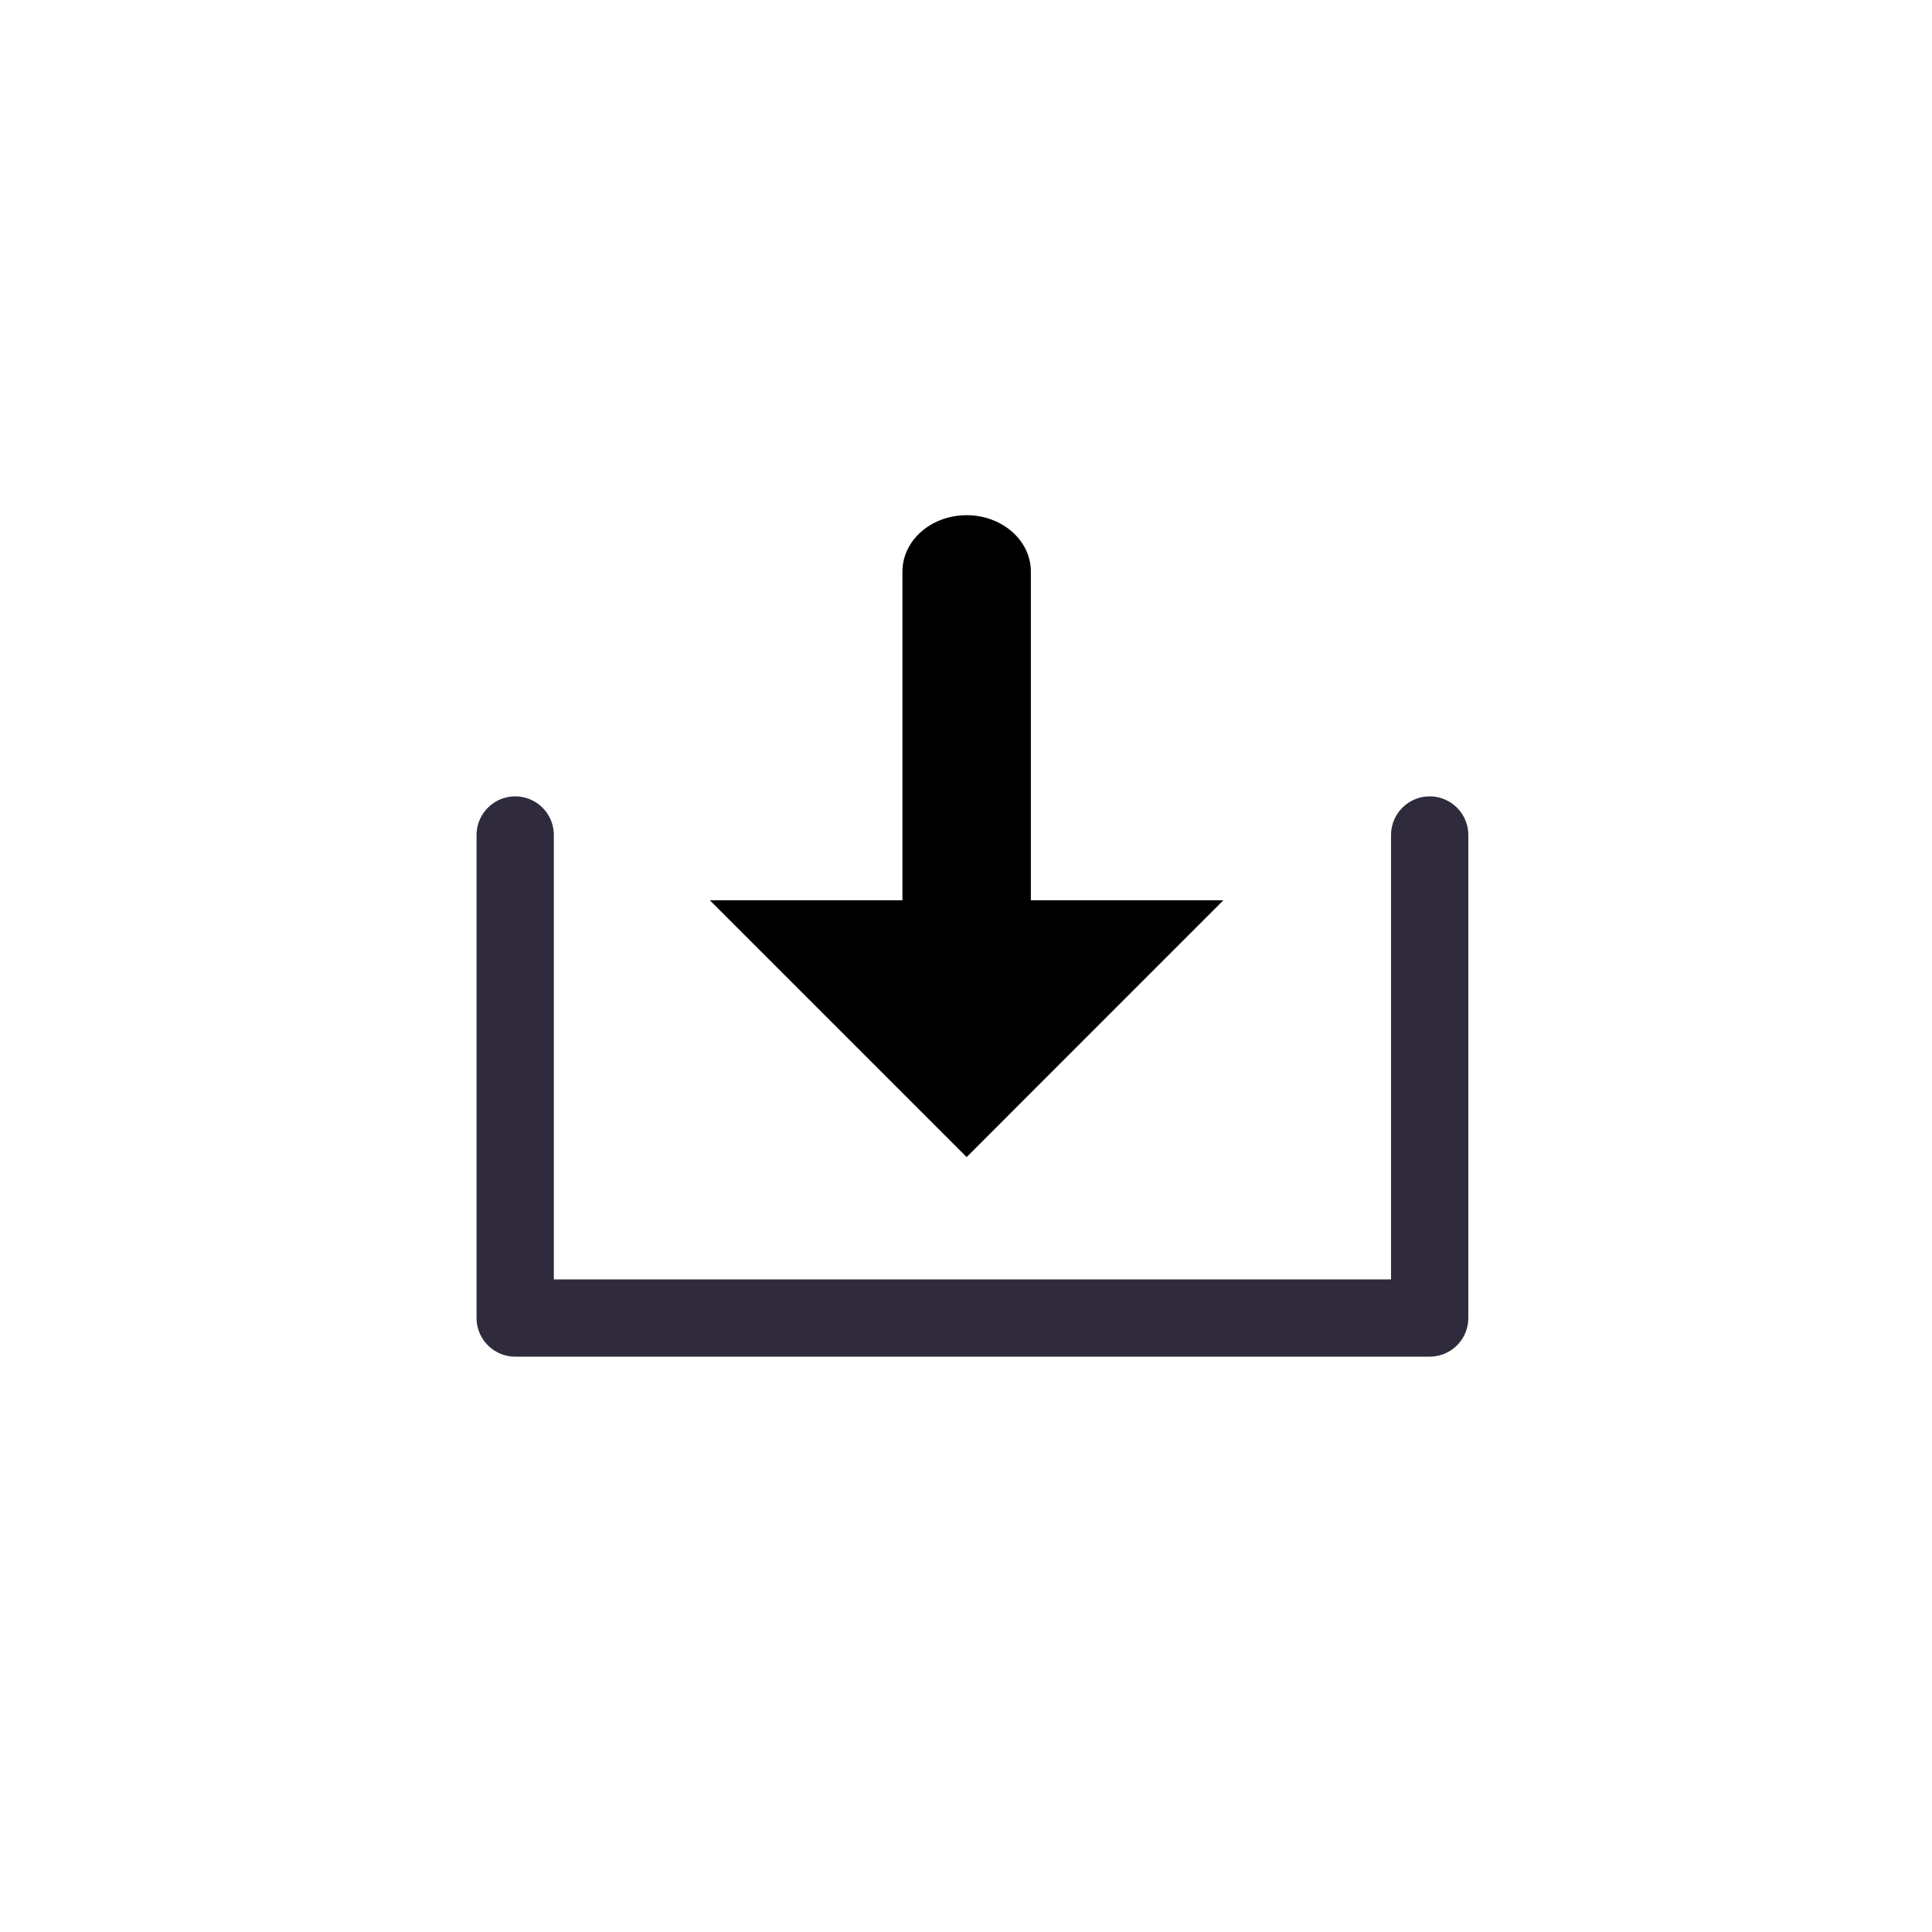
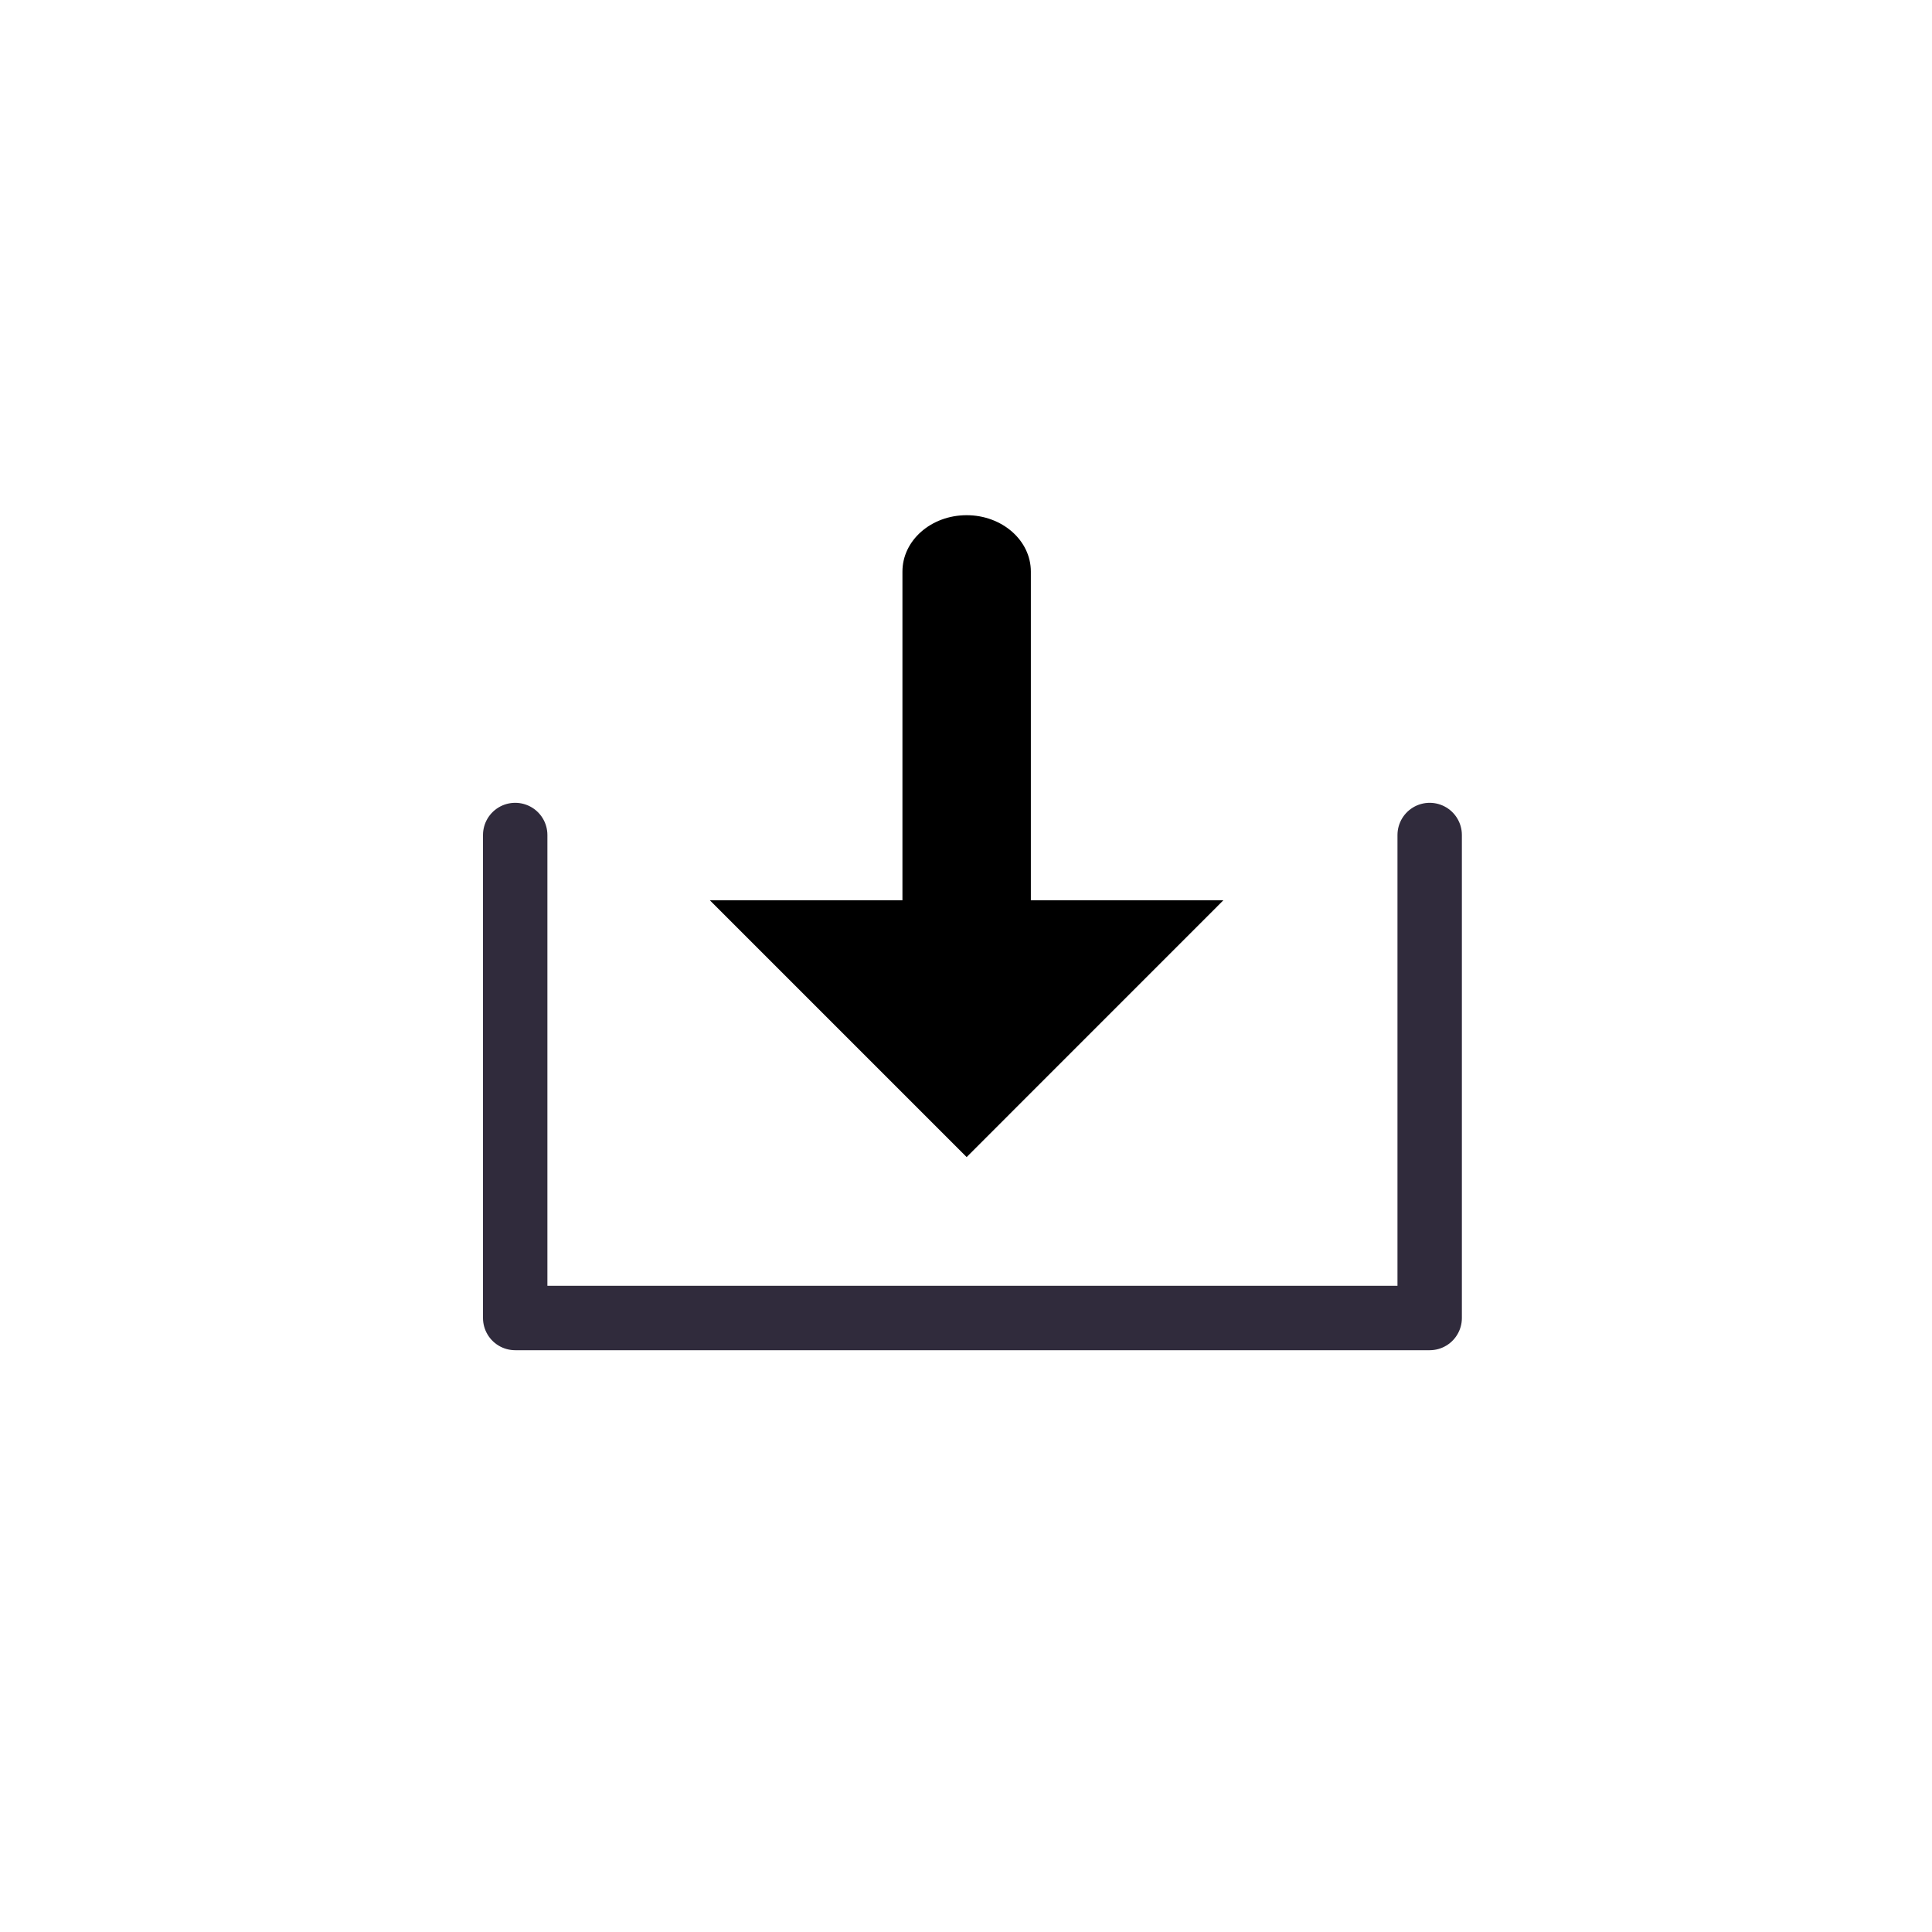
<svg xmlns="http://www.w3.org/2000/svg" width="30px" height="30px" viewBox="0 0 30 30" version="1.1">
-   <g id="icon/download" stroke="none" stroke-width="1" fill="none" fill-rule="evenodd">
+   <g id="icon/download" stroke="none" strokeWidth="1" fill="none" fillRule="evenodd">
    <g id="编组" transform="translate(8, 8)">
-       <polyline id="矩形" stroke="#302B3C" stroke-width="1.2" stroke-linecap="round" stroke-linejoin="round" points="14.2 4.966 14.2 12.466 -1.77635684e-15 12.466 -1.77635684e-15 4.966" />
-       <path d="M8.007,0.875 C8.007,0.392 7.561,-1.33226763e-14 7.01,-1.33226763e-14 C6.458,-1.33226763e-14 6.013,0.392 6.013,0.875 L6.013,5.979 L3.022,5.979 L7.01,9.967 L10.997,5.979 L8.007,5.979 L8.007,0.875 Z" id="路径" fill="#000000" fill-rule="nonzero" />
+       <polyline id="矩形" stroke="#302B3C" strokeWidth="1.2" stroke-linecap="round" stroke-linejoin="round" points="14.2 4.966 14.2 12.466 -1.77635684e-15 12.466 -1.77635684e-15 4.966" />
+       <path d="M8.007,0.875 C8.007,0.392 7.561,-1.33226763e-14 7.01,-1.33226763e-14 C6.458,-1.33226763e-14 6.013,0.392 6.013,0.875 L6.013,5.979 L3.022,5.979 L7.01,9.967 L10.997,5.979 L8.007,5.979 L8.007,0.875 Z" id="路径" fill="#000000" fillRule="nonzero" />
    </g>
  </g>
</svg>
